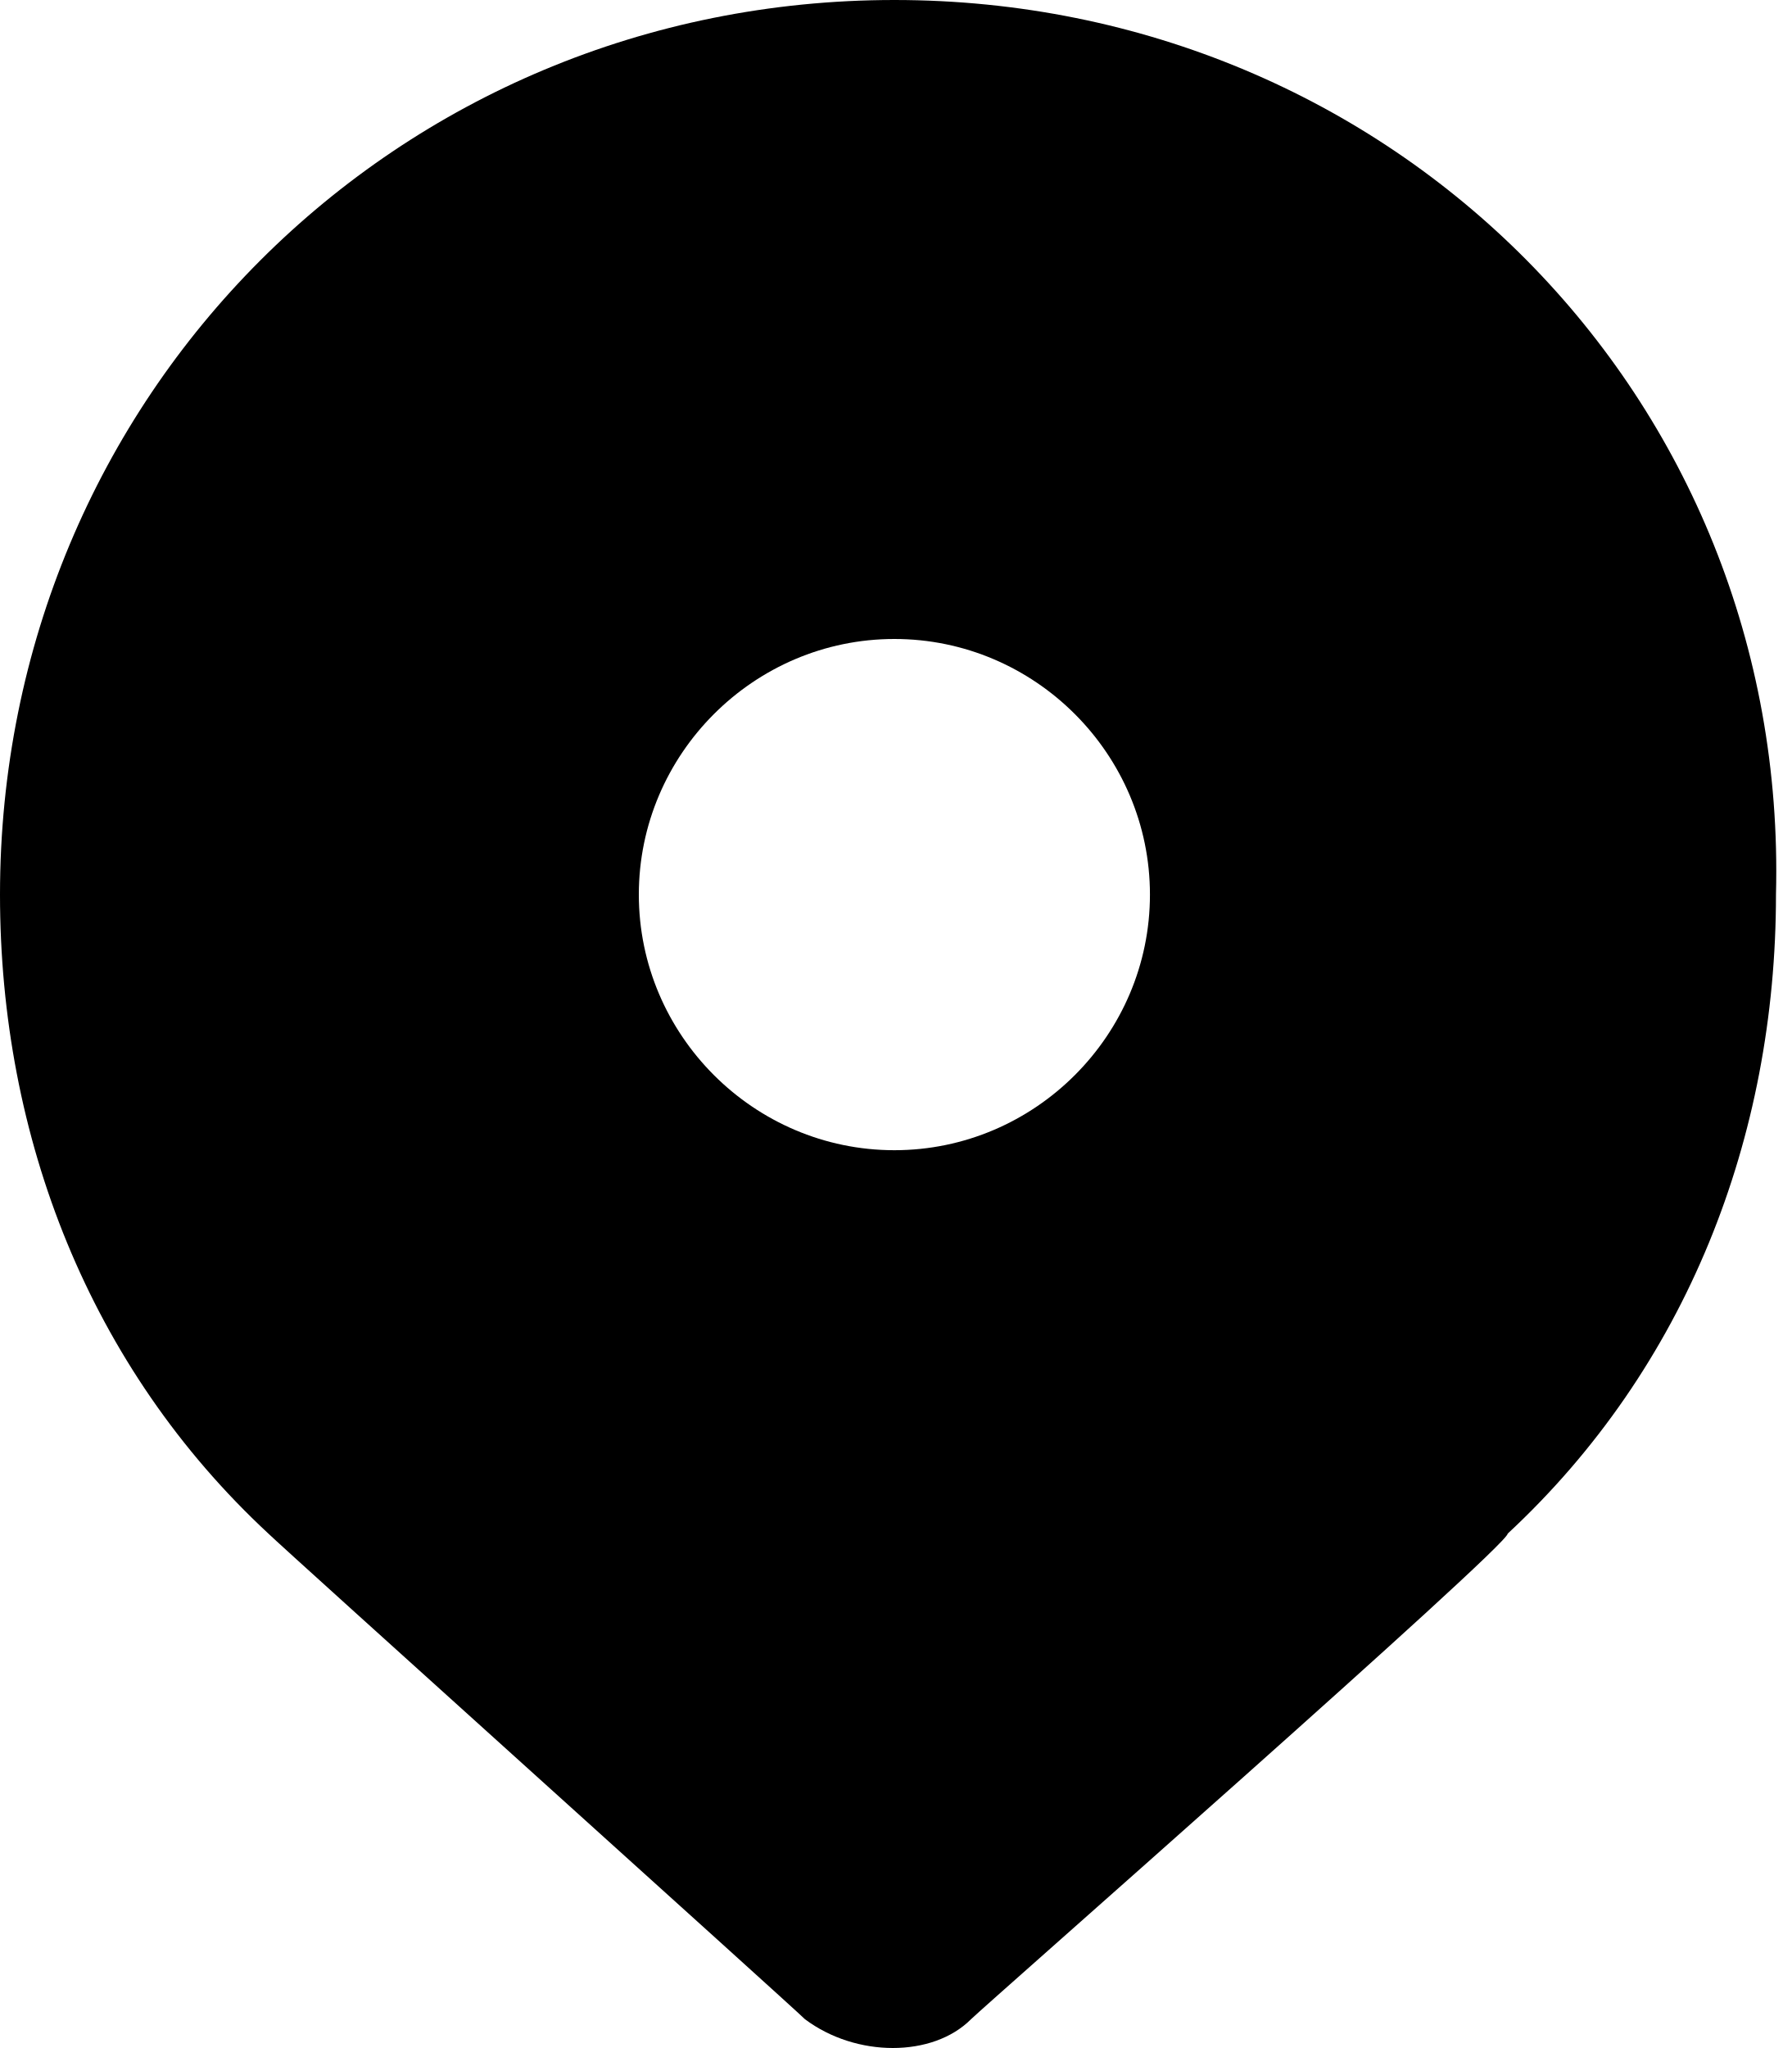
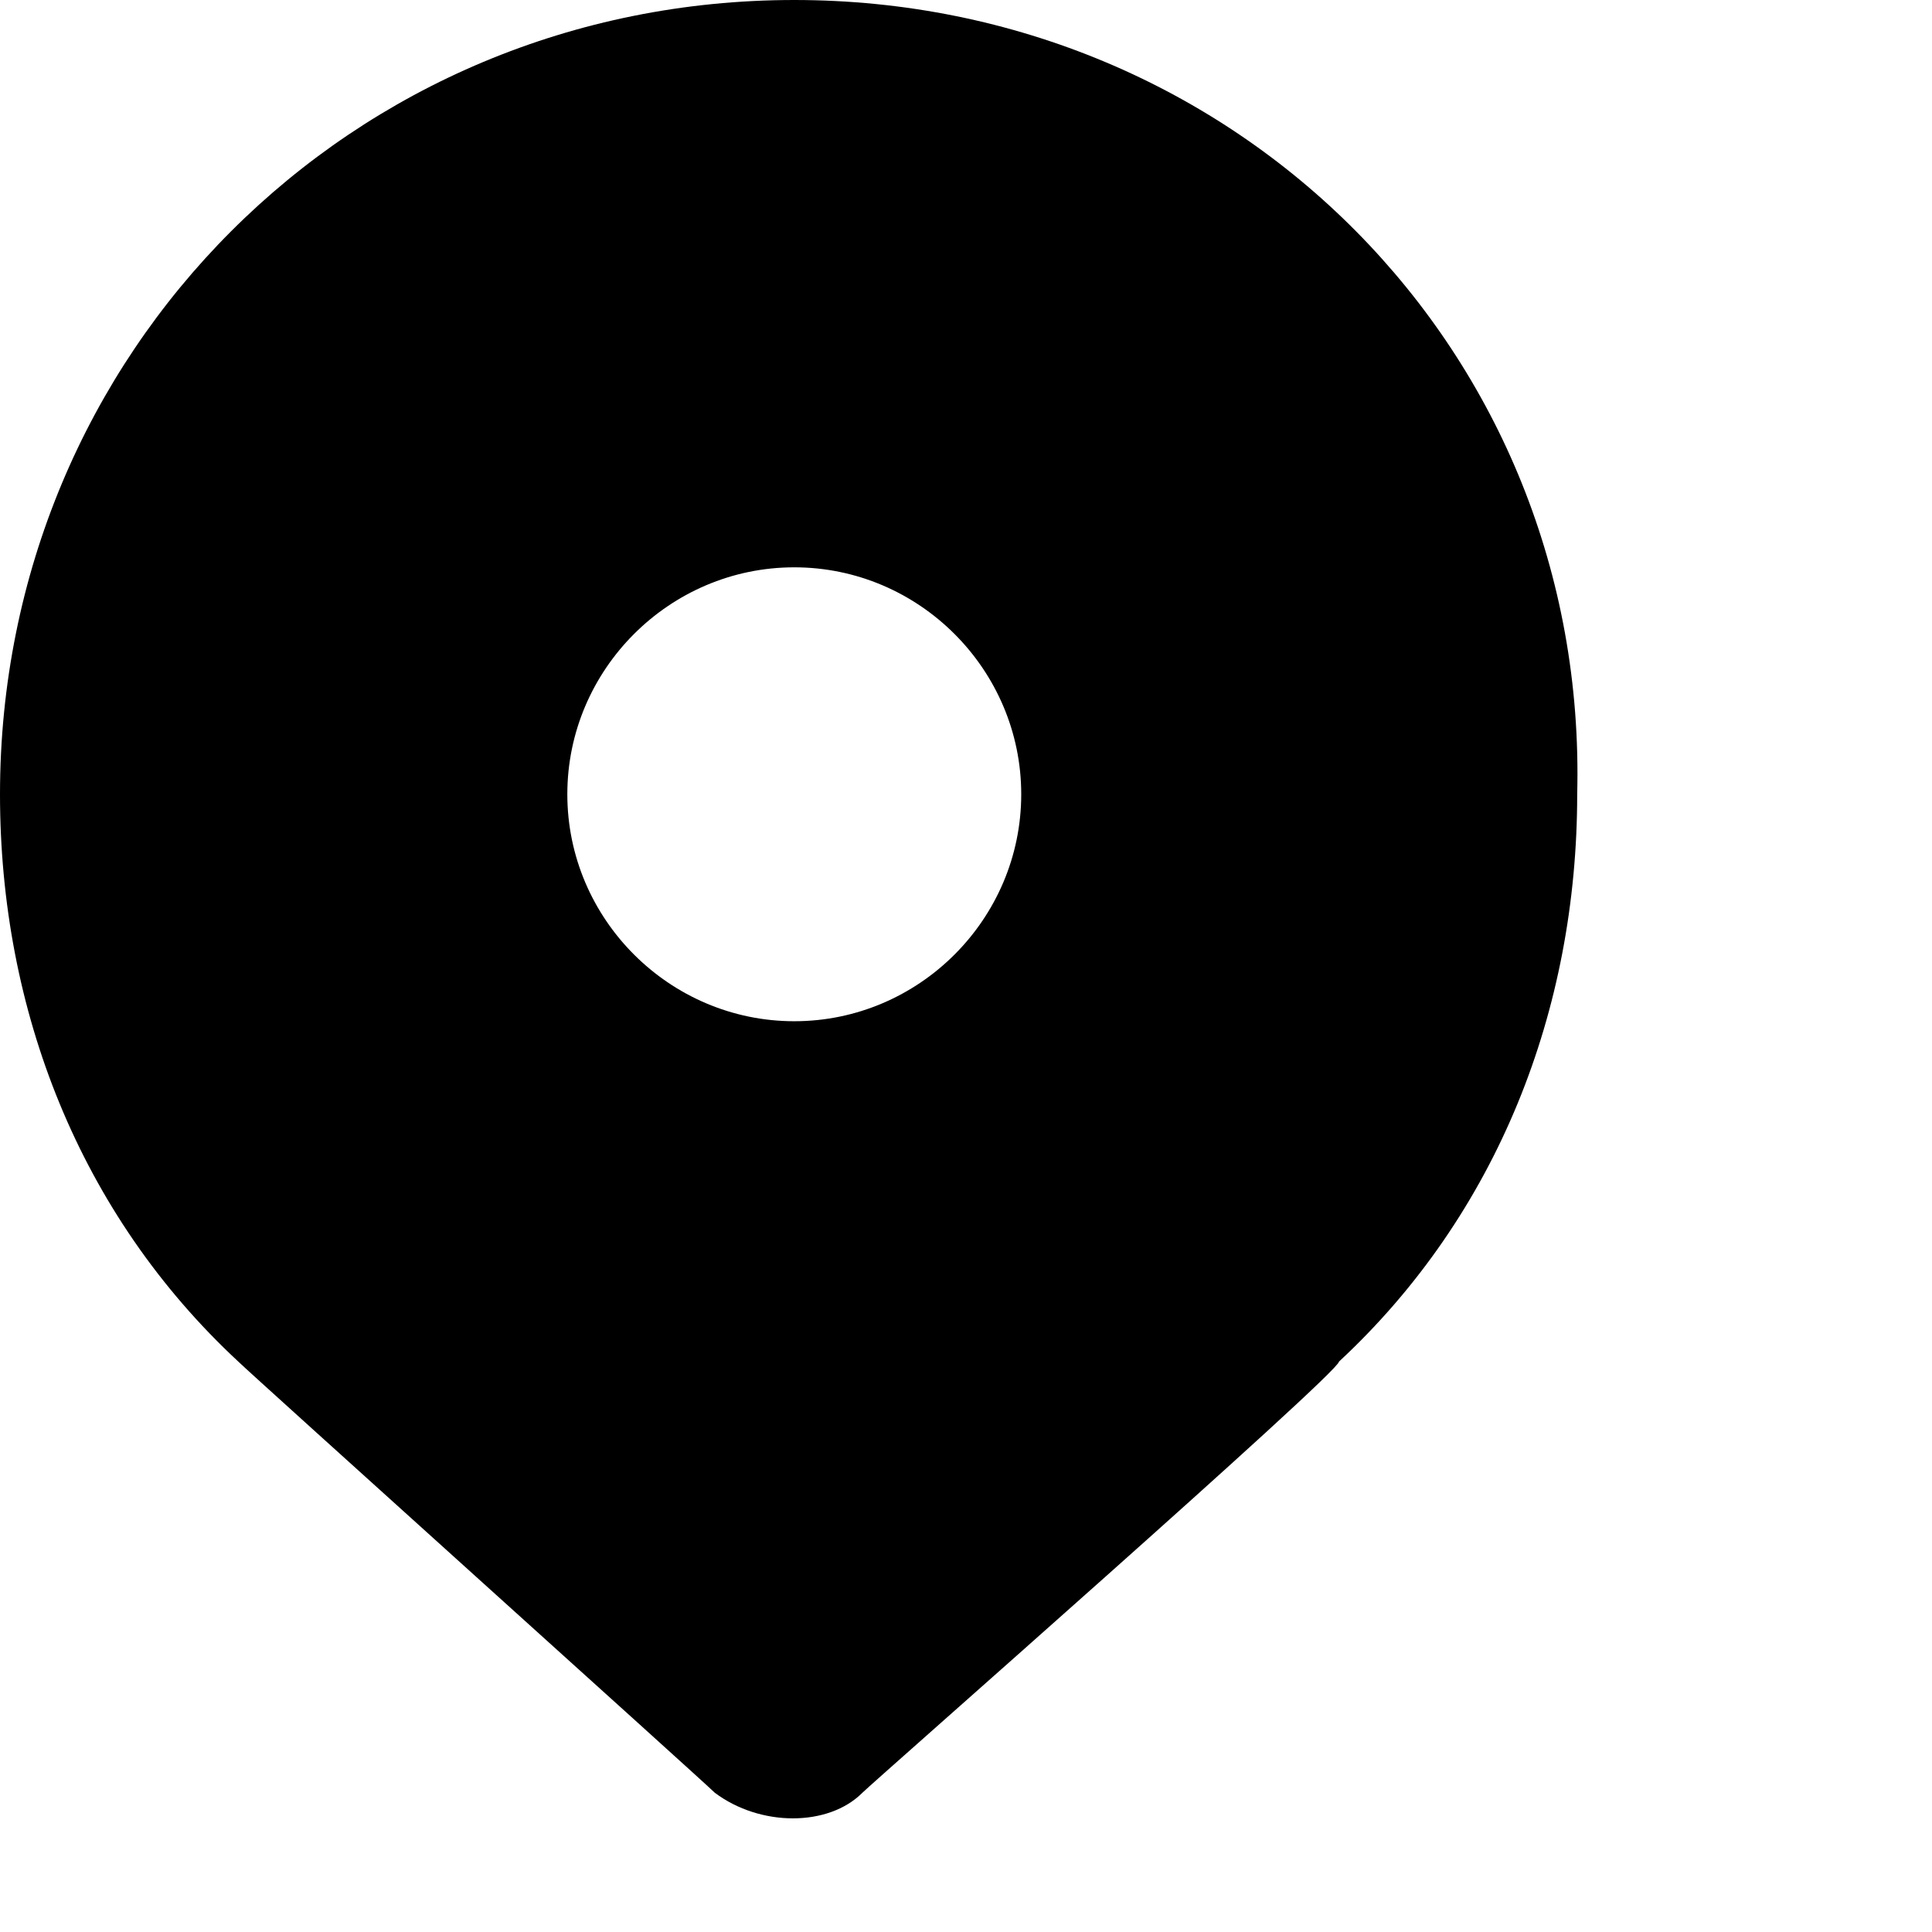
- <svg xmlns="http://www.w3.org/2000/svg" width="14" height="16" viewBox="0 0 14 16" fill="none">
+ <svg xmlns="http://www.w3.org/2000/svg" width="20" height="20" viewBox="0 0 17 17" fill="none">
  <path d="M6.989 0C3.095 0 0 3.095 0 6.989C0 8.886 0.699 10.683 2.097 11.981C2.197 12.081 6.19 15.675 6.29 15.775C6.69 16.075 7.289 16.075 7.588 15.775C7.688 15.675 11.782 12.081 11.782 11.981C13.179 10.683 13.878 8.886 13.878 6.989C13.978 3.095 10.883 0 6.989 0ZM6.989 8.986C5.891 8.986 4.992 8.087 4.992 6.989C4.992 5.891 5.891 4.992 6.989 4.992C8.087 4.992 8.986 5.891 8.986 6.989C8.986 8.087 8.087 8.986 6.989 8.986Z" fill="#000" />
</svg>
